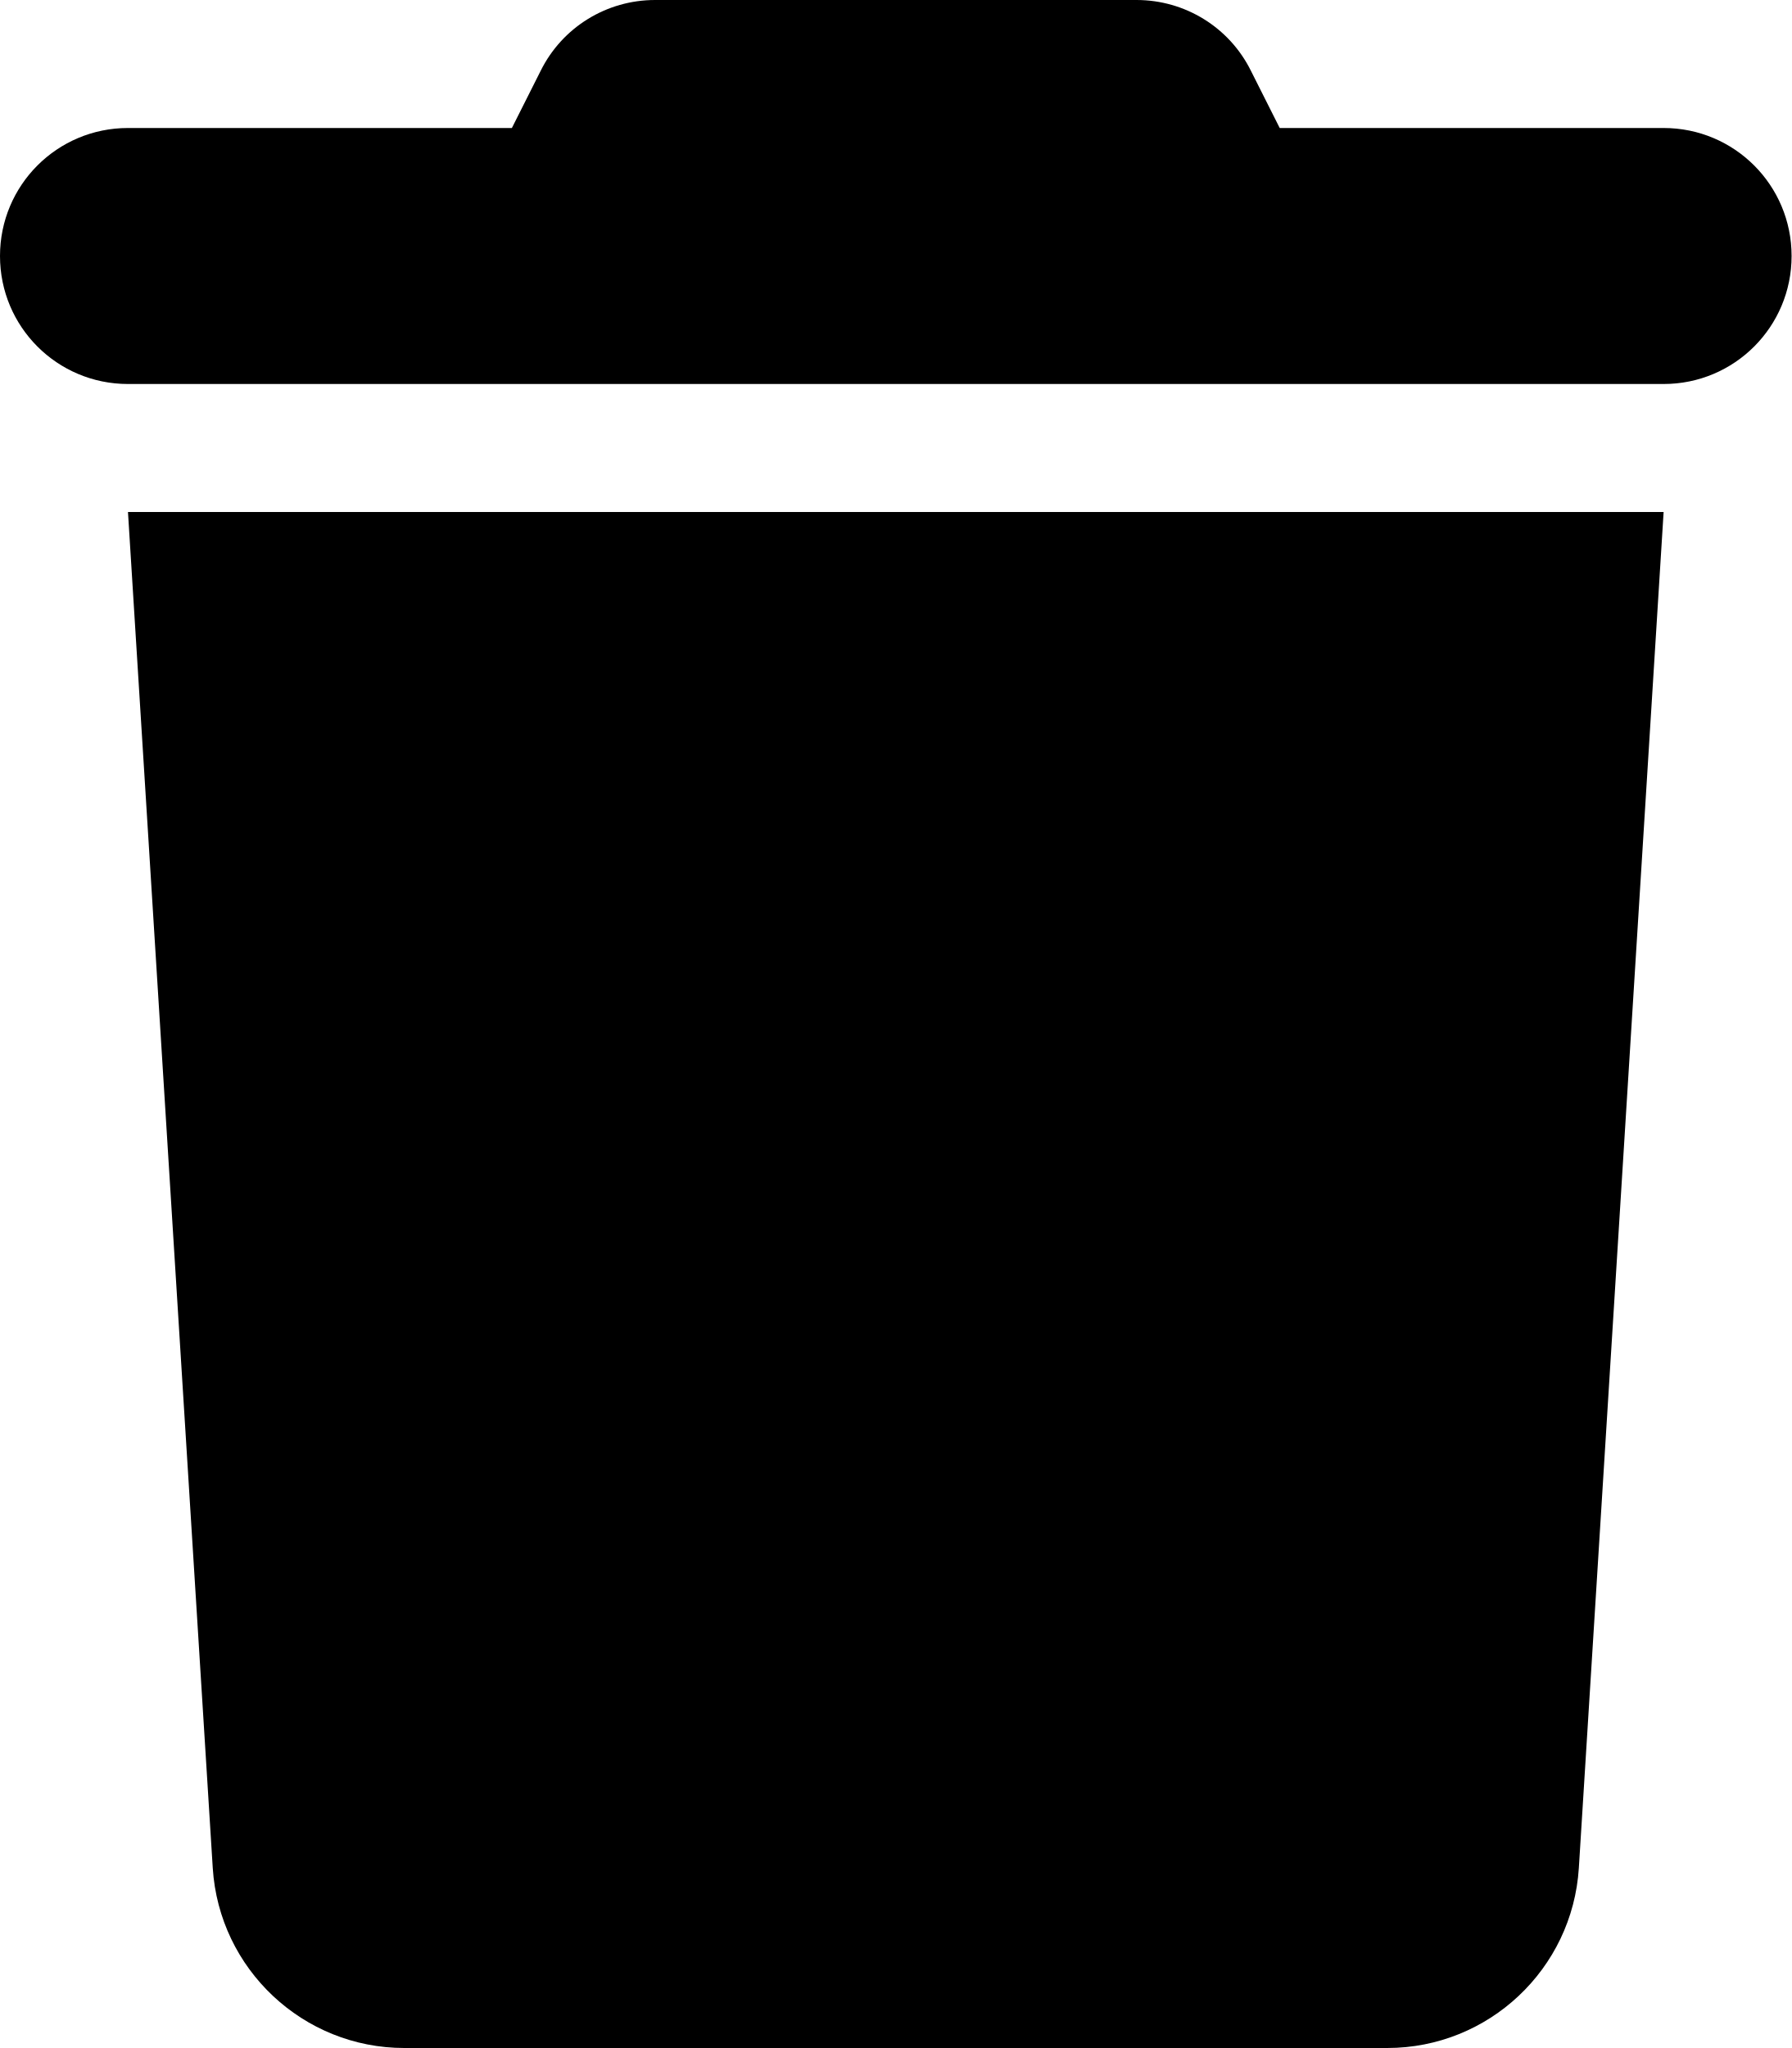
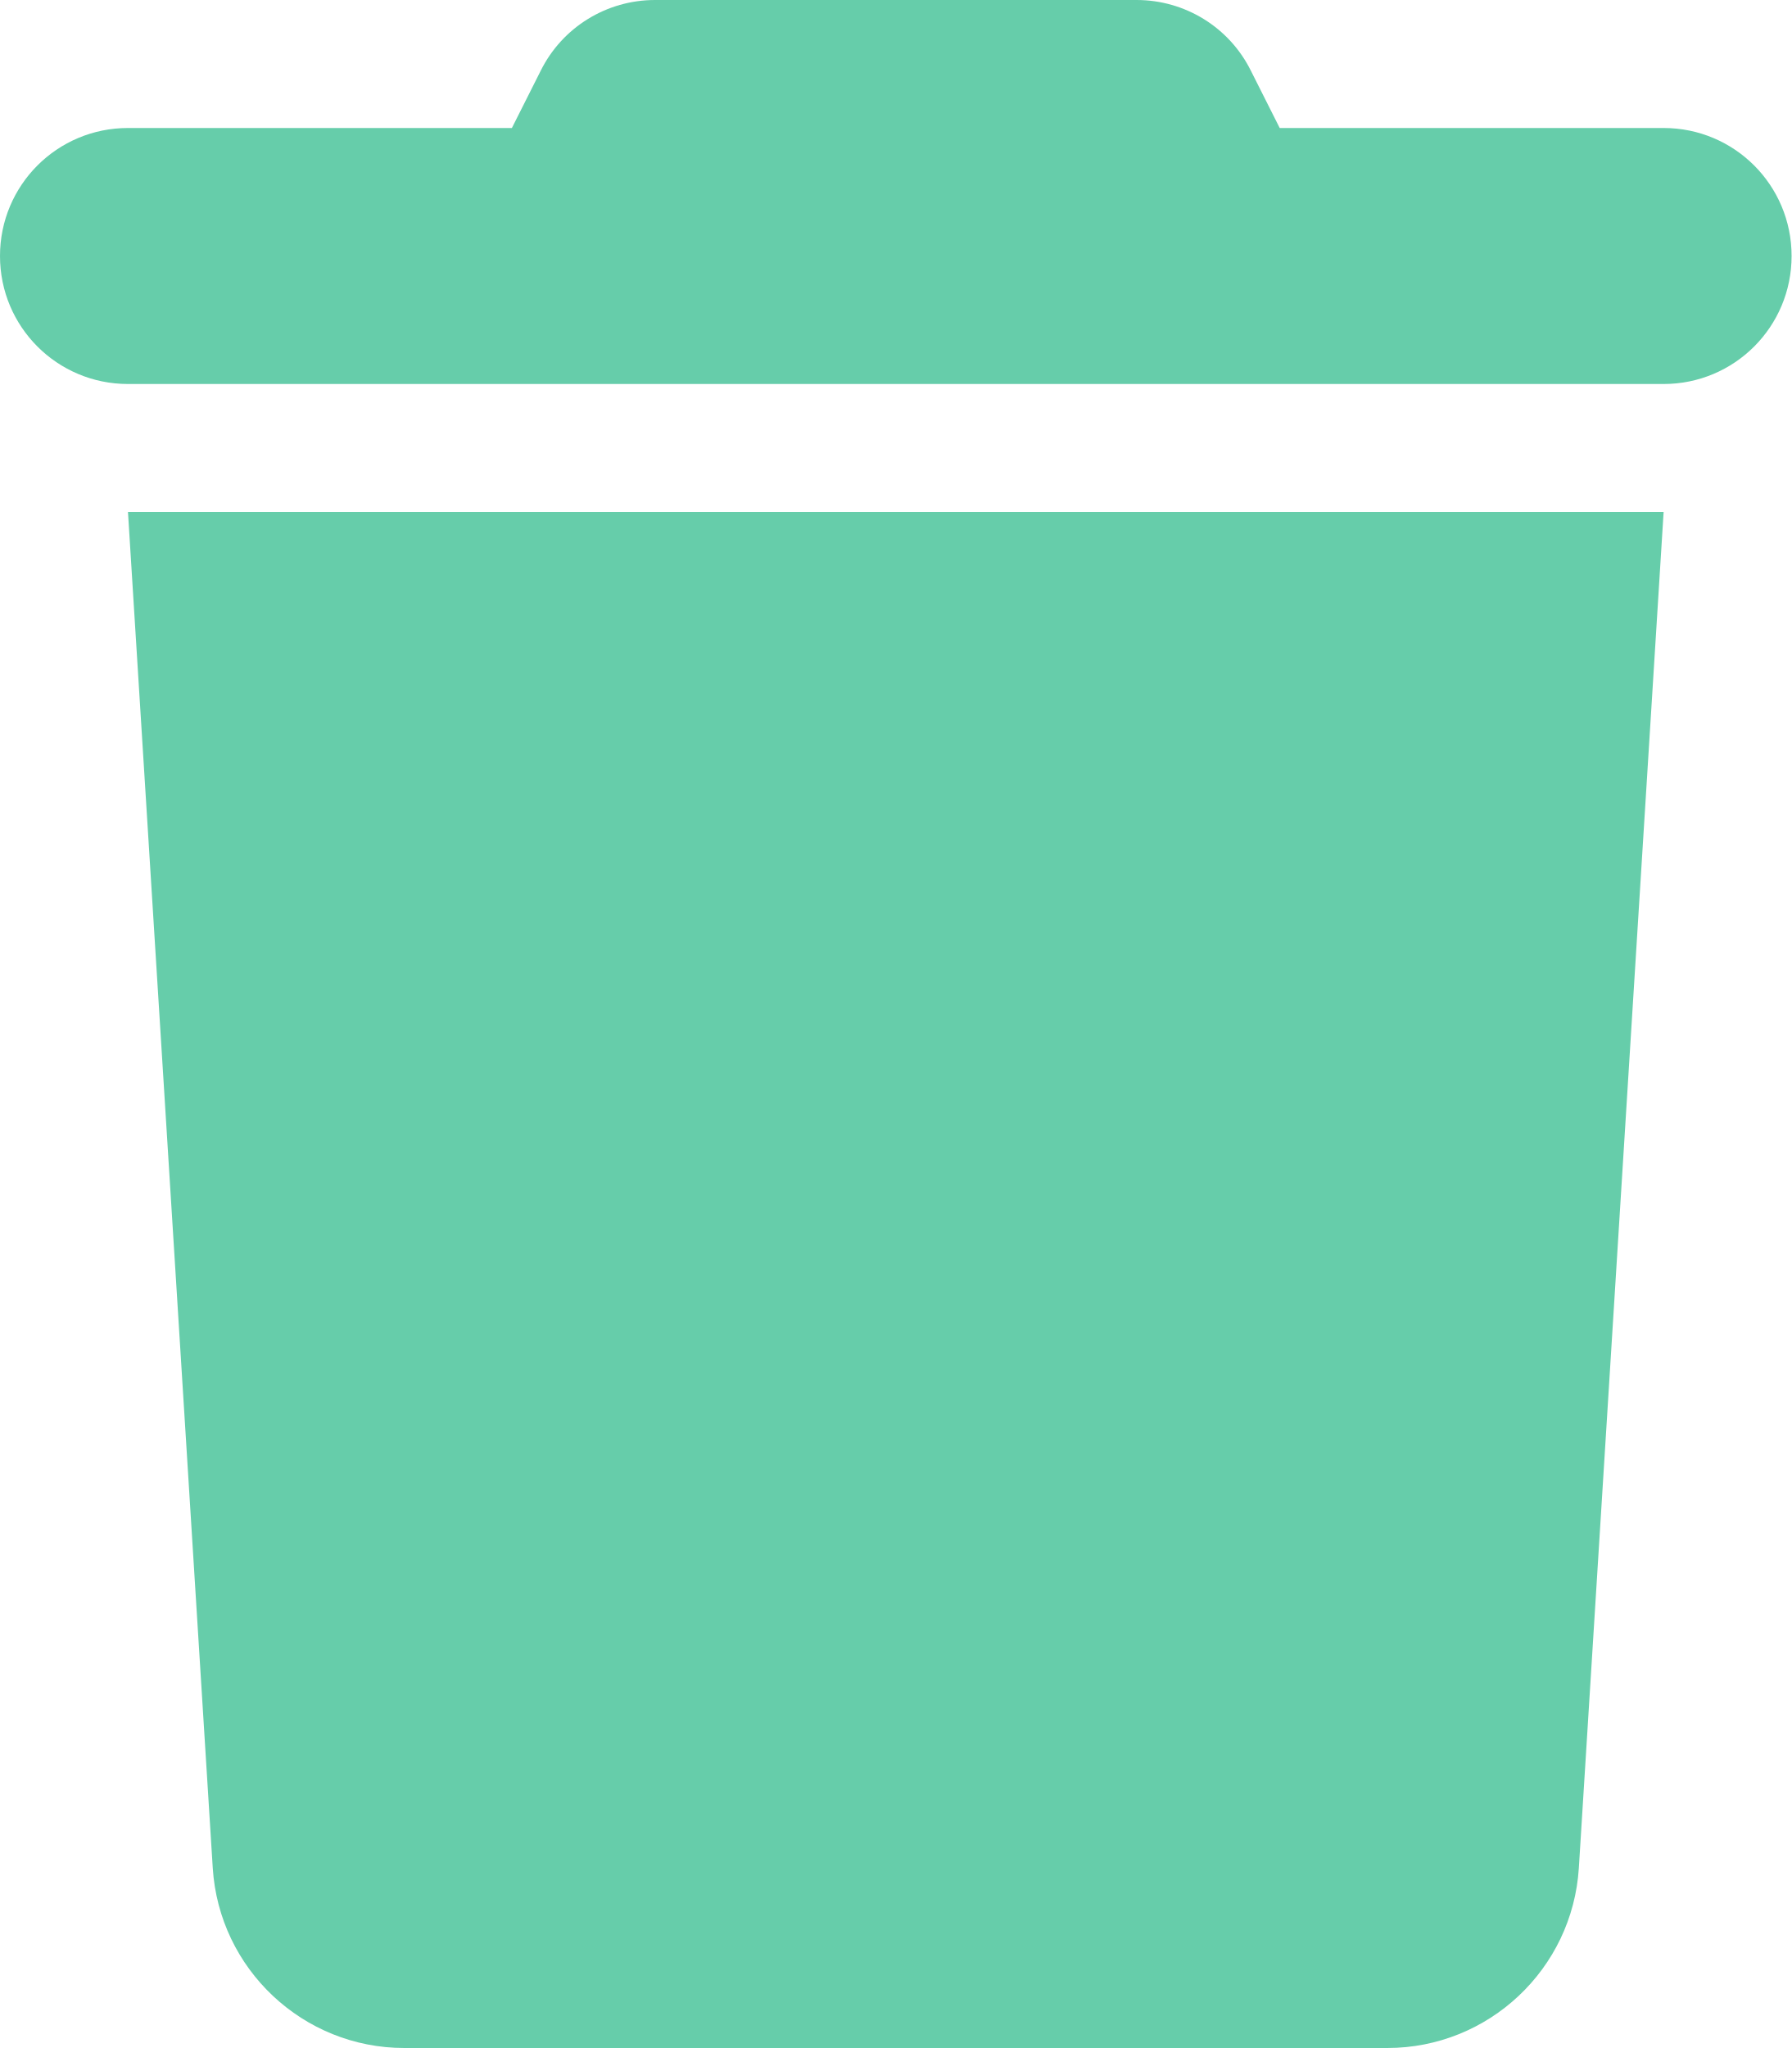
<svg xmlns="http://www.w3.org/2000/svg" viewBox="0 0 448 512">
-   <path d="M135.2 17.7L128 32H32C14.3 32 0 46.3 0 64S14.3 96 32 96H416c17.7 0 32-14.3 32-32s-14.3-32-32-32H320l-7.2-14.3C307.4 6.8 296.3 0 284.2 0H163.8c-12.1 0-23.2 6.8-28.6 17.7zM416 128H32L53.2 467c1.6 25.3 22.6 45 47.9 45H346.9c25.3 0 46.3-19.7 47.9-45L416 128z" />
+   <path d="M135.2 17.7L128 32H32C14.3 32 0 46.3 0 64S14.3 96 32 96H416c17.7 0 32-14.3 32-32s-14.3-32-32-32H320l-7.2-14.3C307.4 6.8 296.3 0 284.2 0H163.8c-12.1 0-23.2 6.8-28.6 17.7zM416 128H32L53.2 467c1.6 25.3 22.6 45 47.9 45H346.9c25.3 0 46.3-19.7 47.9-45L416 128z" fill="mediumaquamarine" />
</svg>
